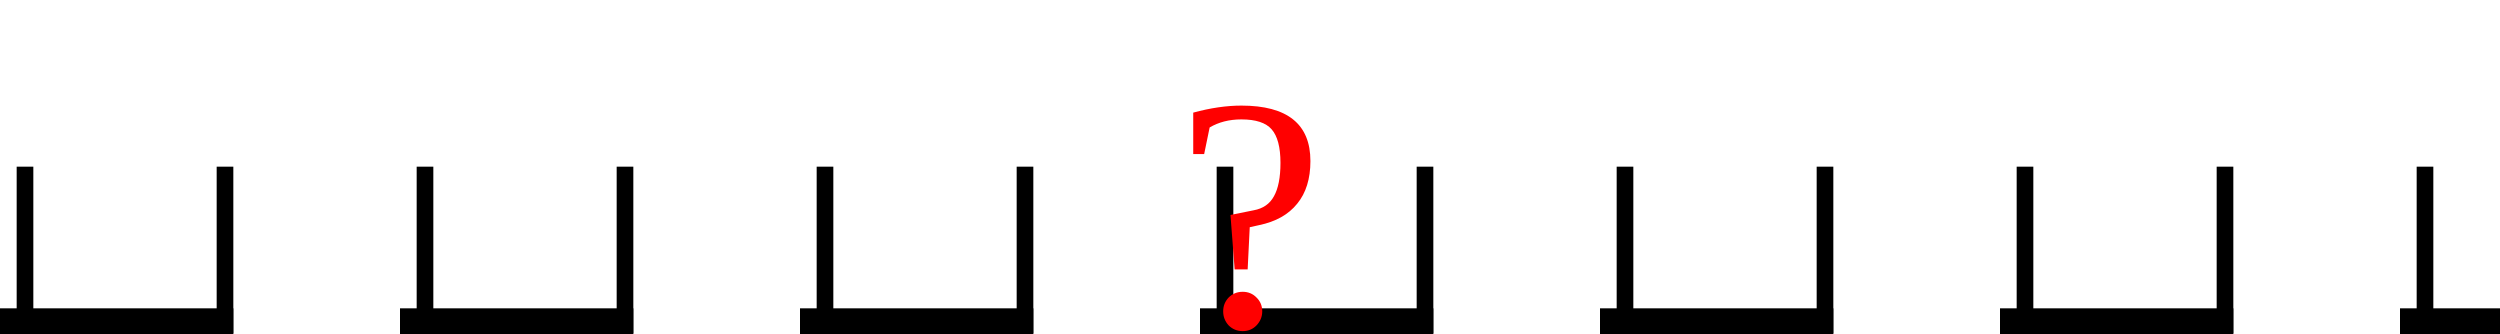
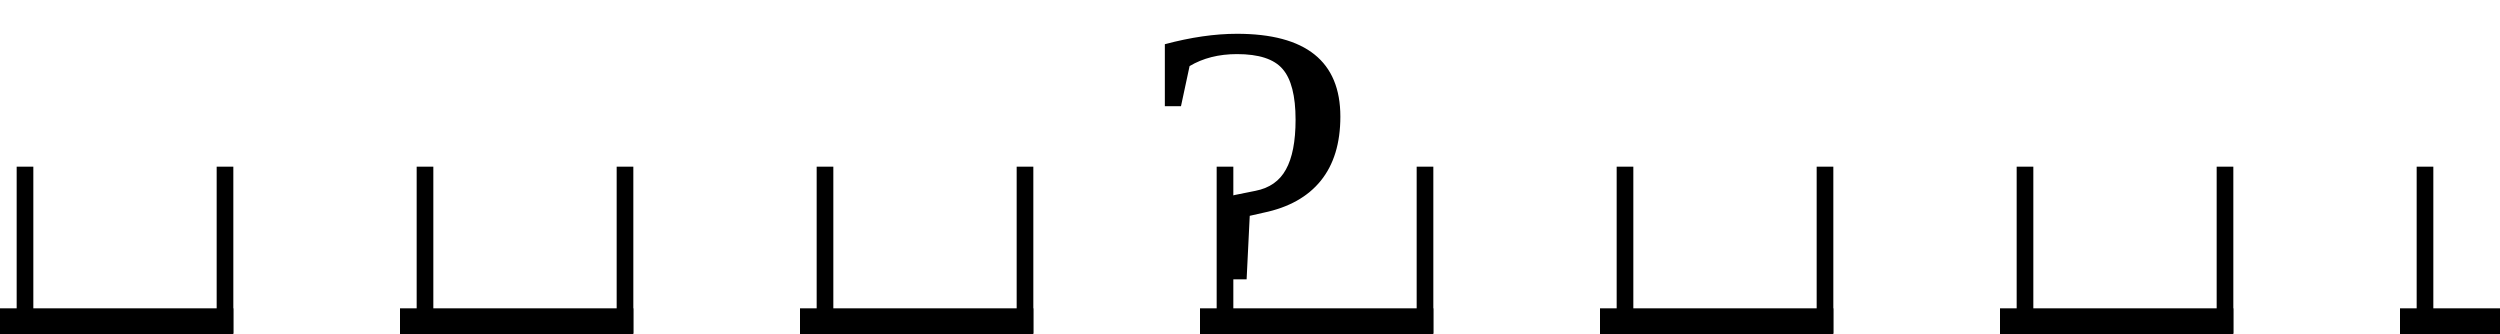
<svg width="150" height="20" class="stroke-base-content">
  <line x1="0" y1="15" x2="150" y2="15" stroke="black" stroke-width="10" stroke-dasharray="0,1,1,10" />
  <line x1="0" y1="20" x2="150" y2="20" stroke="black" stroke-width="3" stroke-dasharray="14,10" />
-   <text x="75" y="15" overflow="visible" text-anchor="middle" dominant-baseline="middle" font-size="20" fill="red">?</text>
+   <text x="75" y="15" overflow="visible" text-anchor="middle" dominant-baseline="middle" font-size="30" fill="black">?</text>
</svg>
